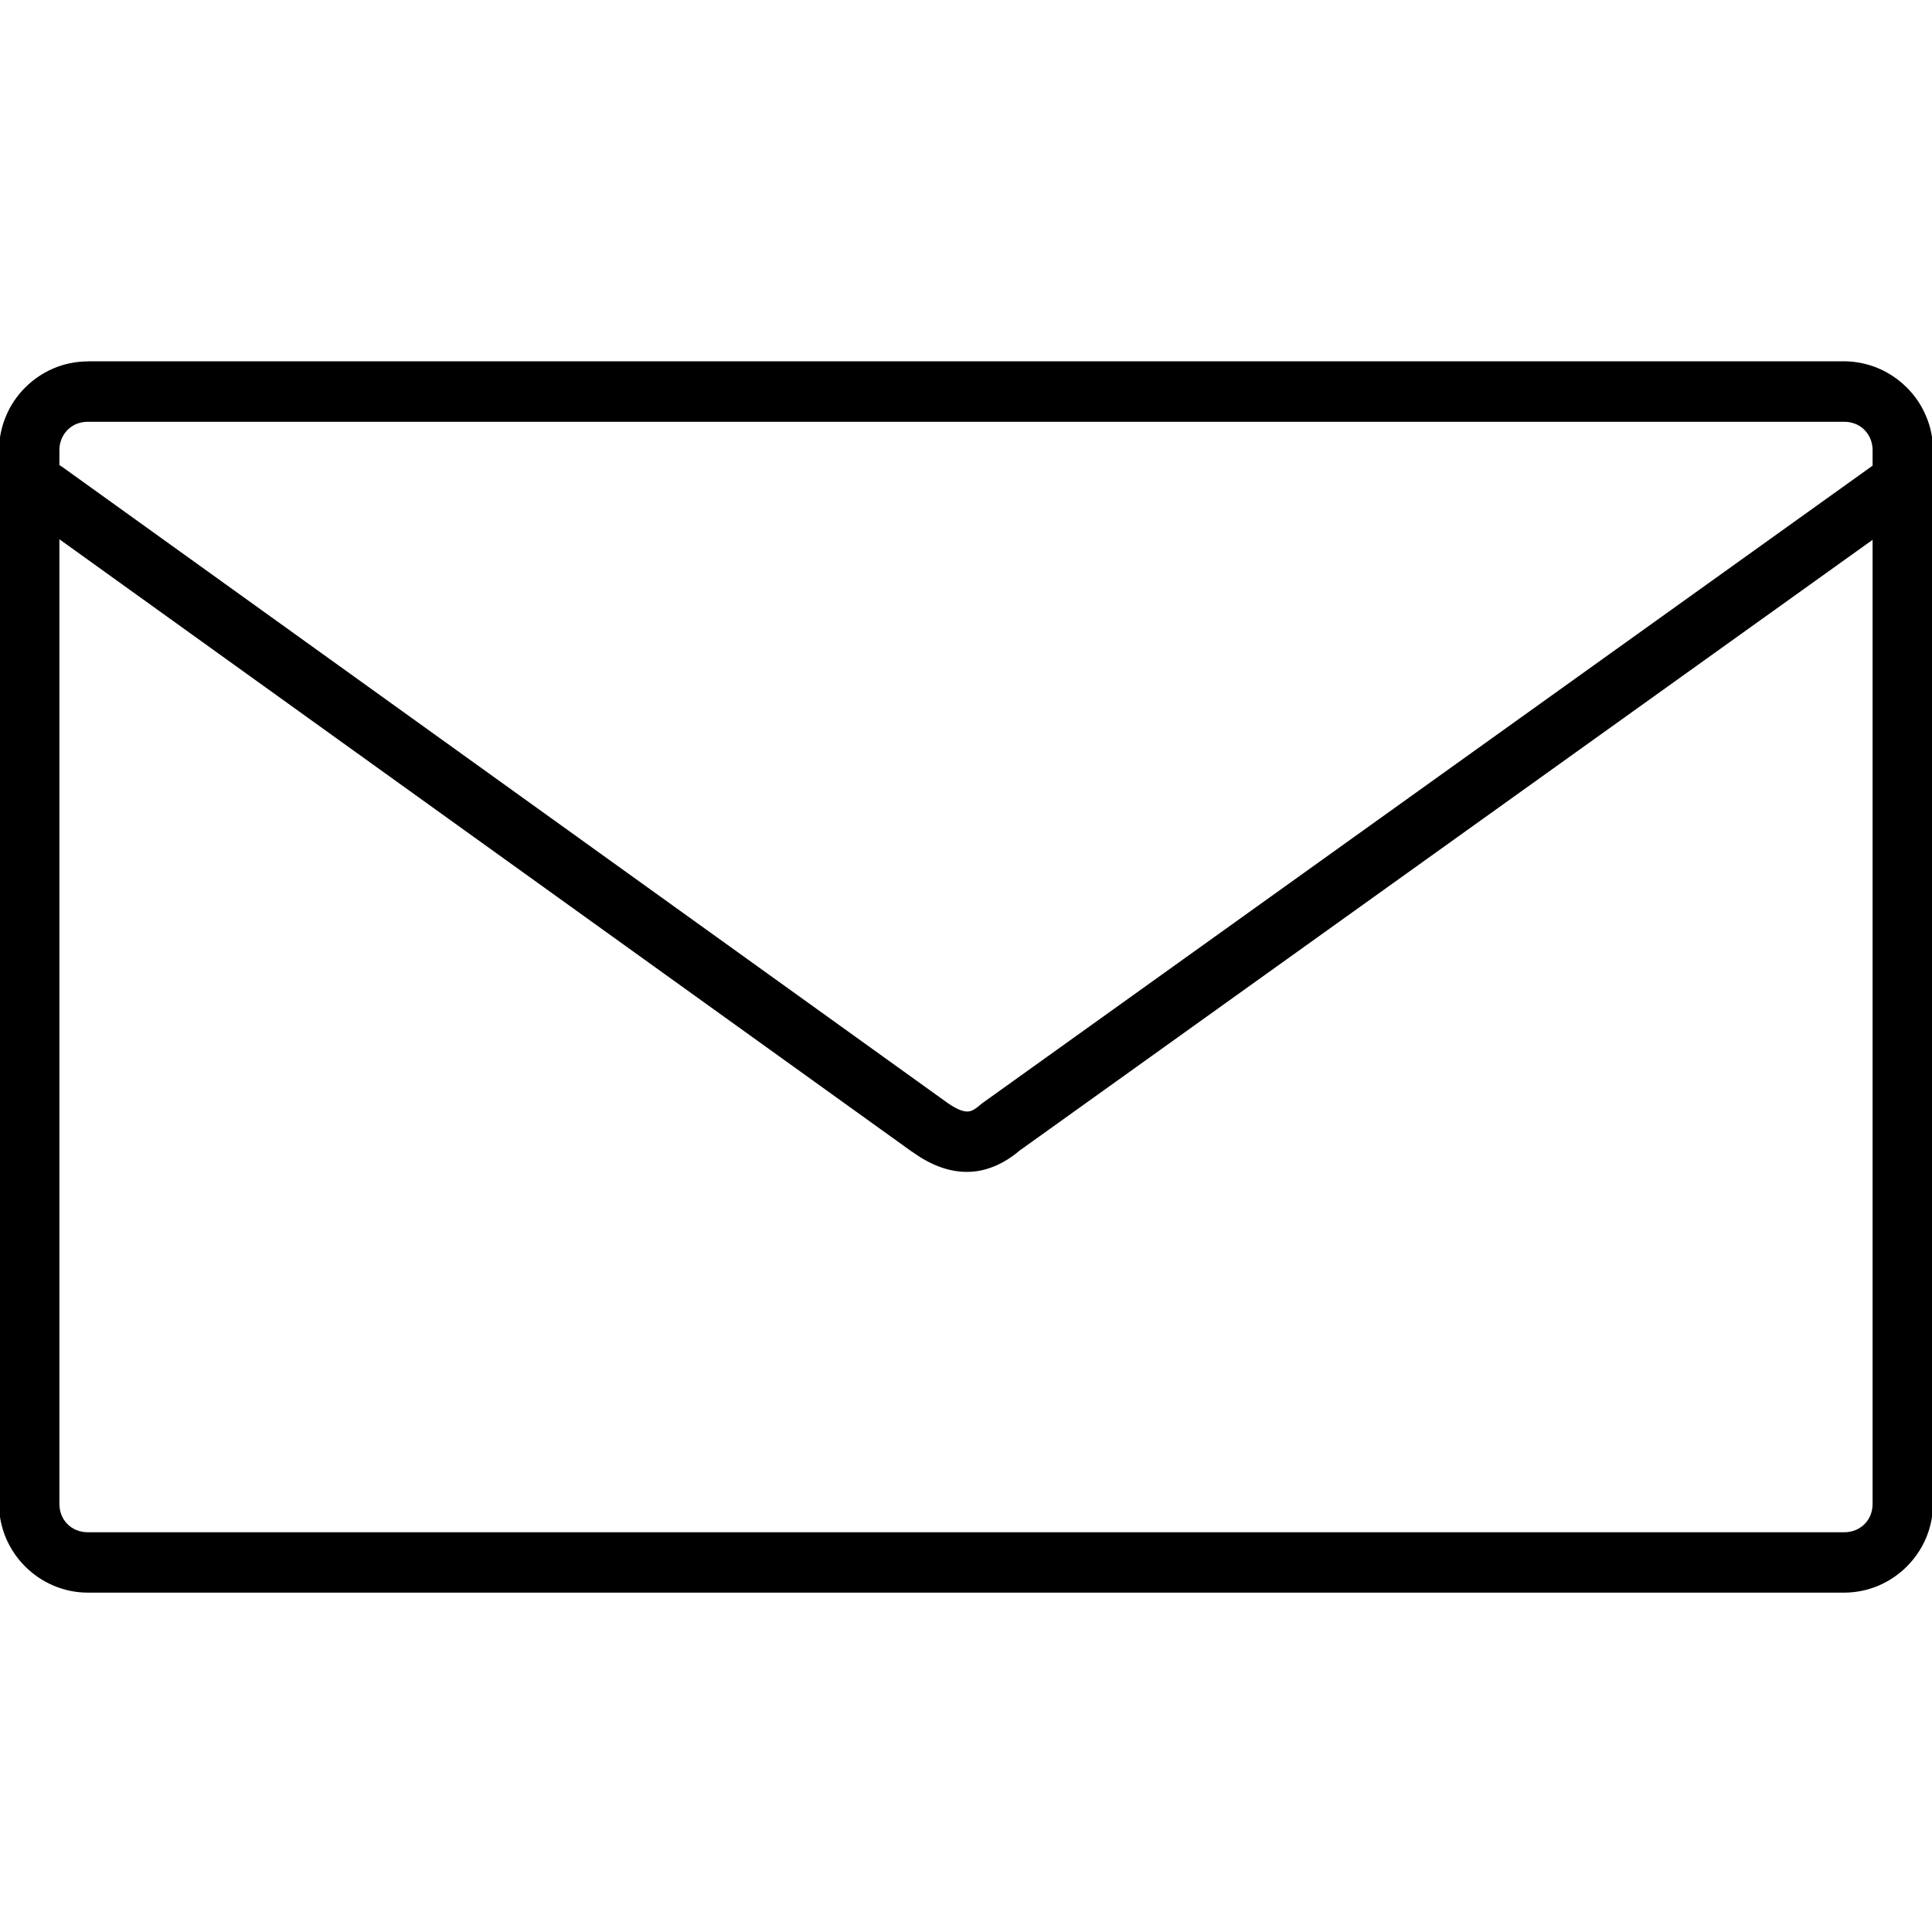
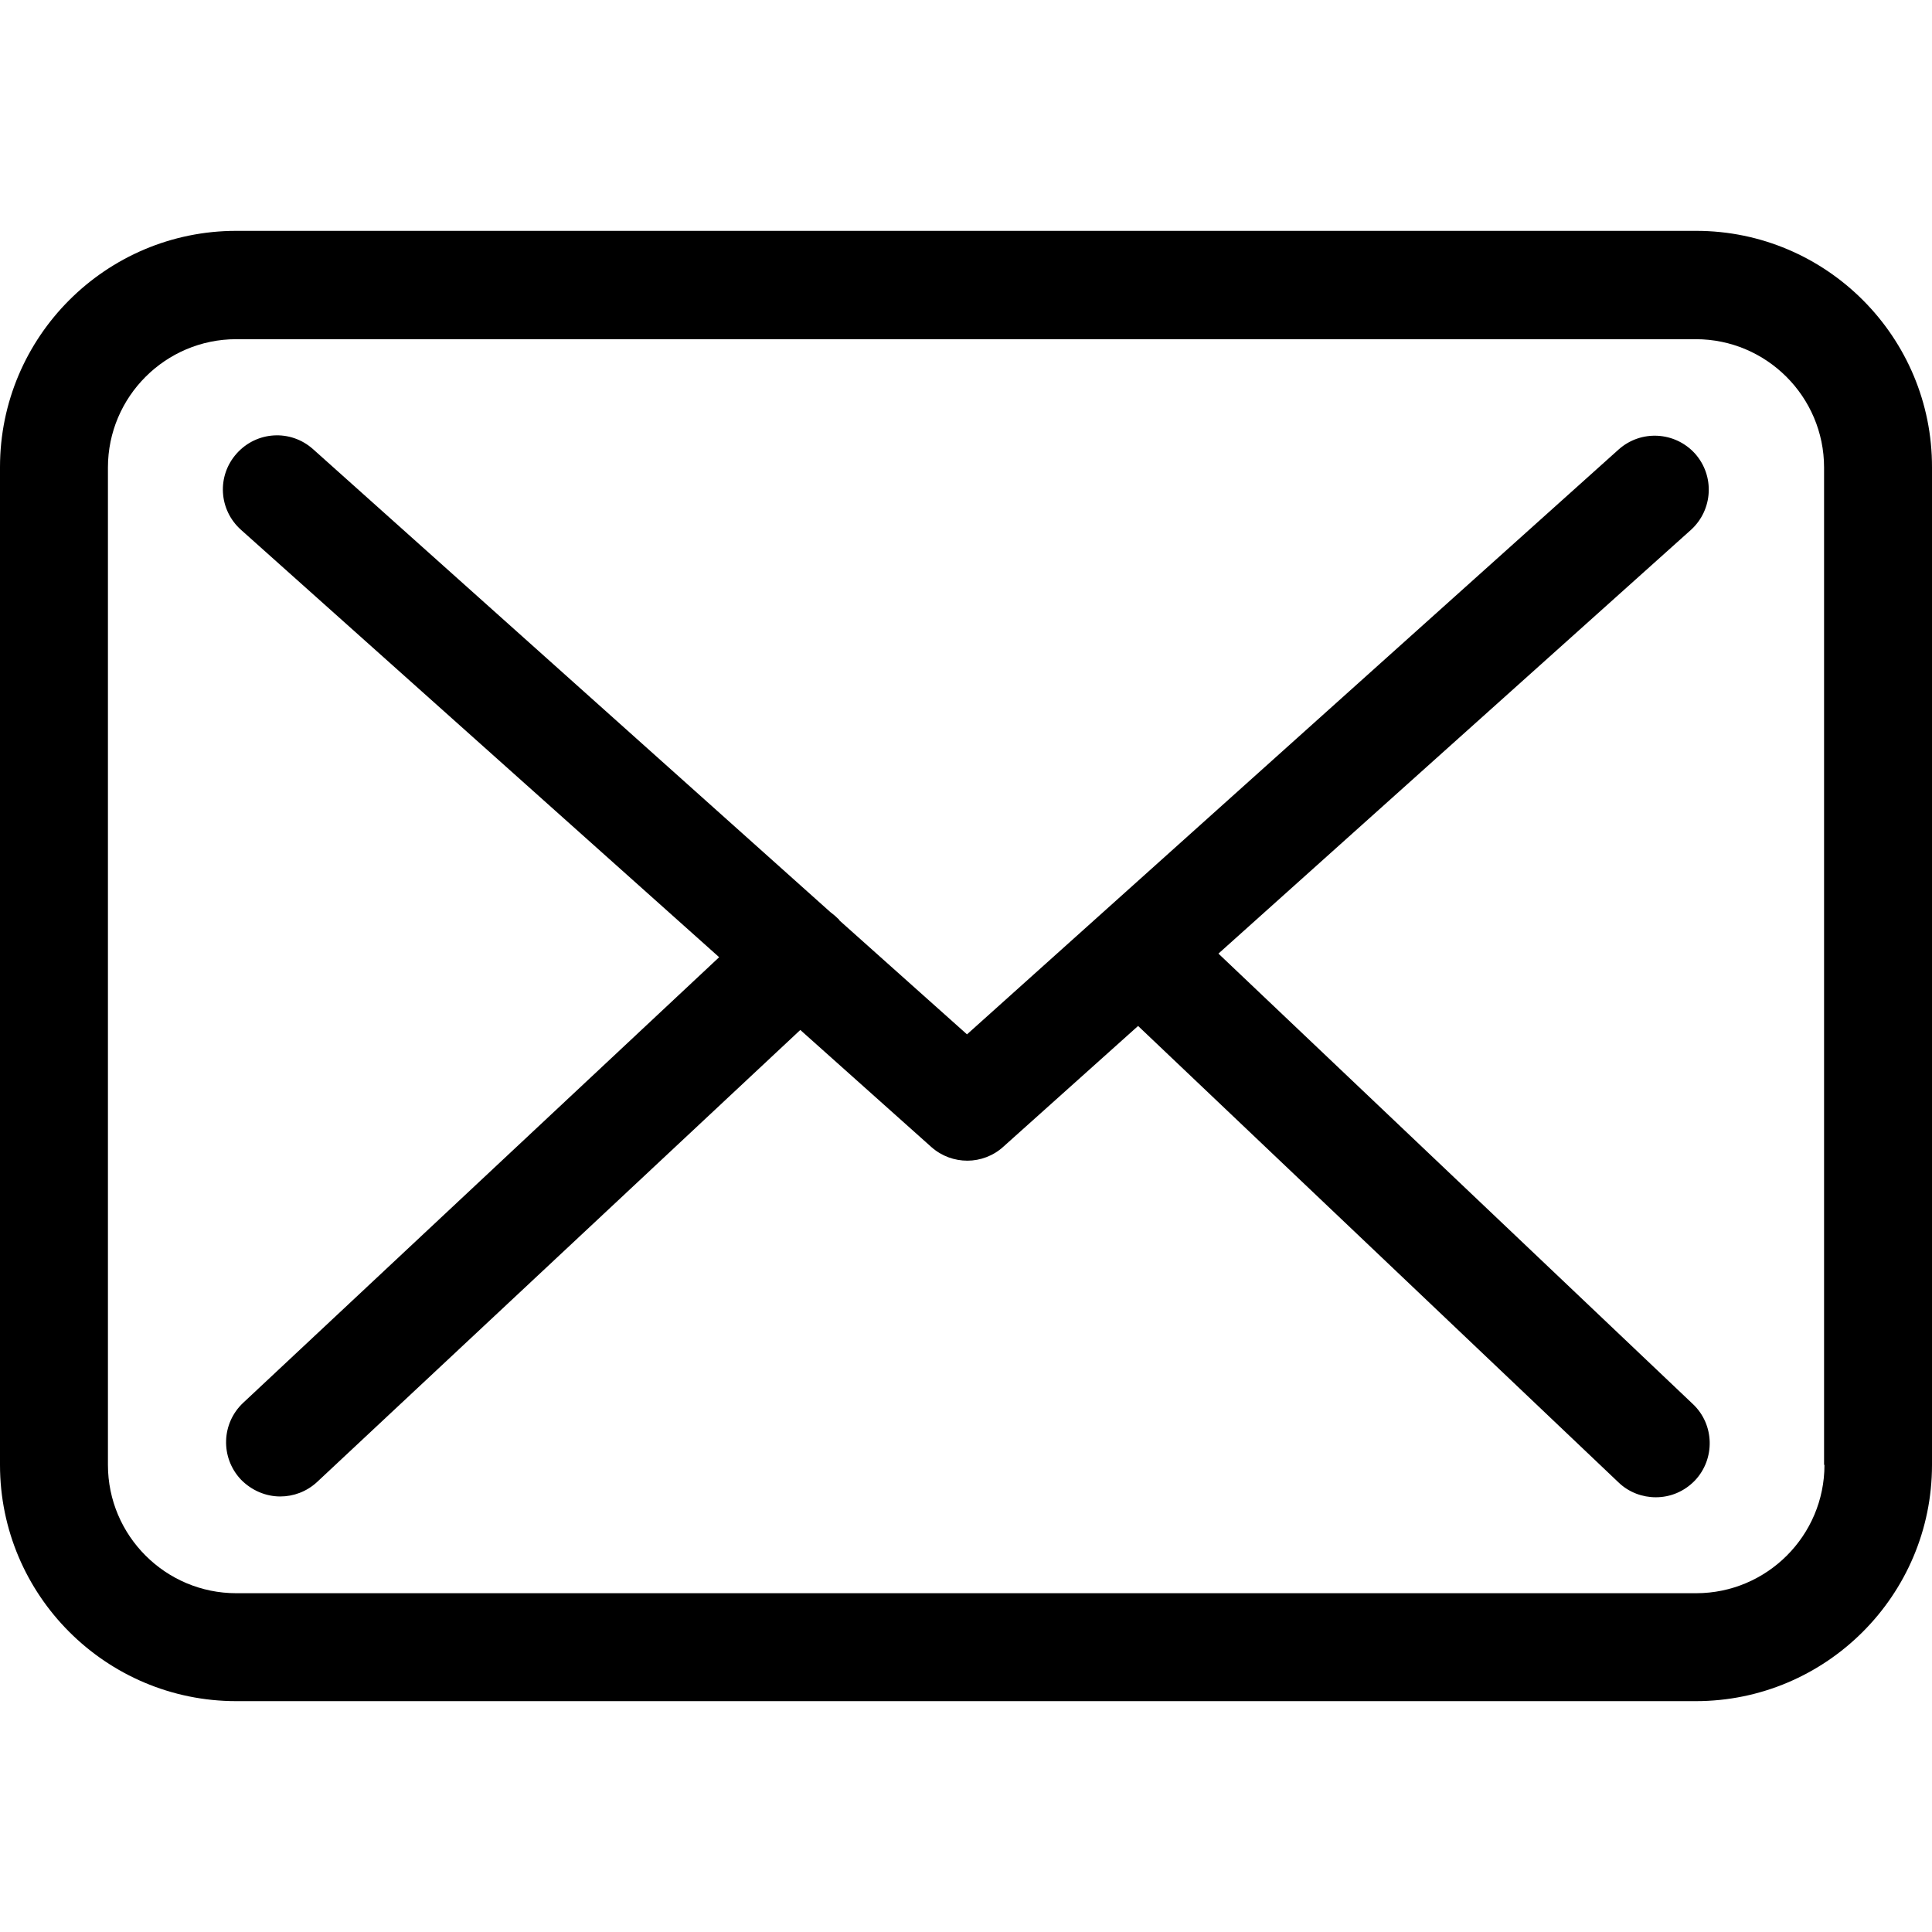
- <svg xmlns="http://www.w3.org/2000/svg" width="32px" height="32px" viewBox="0 0 32 32" id="svg2" version="1.1">
-   <defs id="defs4">
-     <pattern y="0" x="0" height="6" width="6" patternUnits="userSpaceOnUse" id="EMFhbasepattern" />
-     <pattern y="0" x="0" height="6" width="6" patternUnits="userSpaceOnUse" id="EMFhbasepattern-1" />
-   </defs>
-   <g id="layer1" transform="translate(0,-1020.362)">
-     <path style="color:#000000;font-style:normal;font-variant:normal;font-weight:normal;font-stretch:normal;font-size:medium;line-height:normal;font-family:sans-serif;text-indent:0;text-align:start;text-decoration:none;text-decoration-line:none;text-decoration-style:solid;text-decoration-color:#000000;letter-spacing:normal;word-spacing:normal;text-transform:none;direction:ltr;block-progression:tb;writing-mode:lr-tb;baseline-shift:baseline;text-anchor:start;white-space:normal;clip-rule:nonzero;display:inline;overflow:visible;visibility:visible;opacity:1;isolation:auto;mix-blend-mode:normal;color-interpolation:sRGB;color-interpolation-filters:linearRGB;solid-color:#000000;solid-opacity:1;fill:#000000;fill-opacity:1;fill-rule:nonzero;stroke:none;stroke-width:1;stroke-linecap:butt;stroke-linejoin:miter;stroke-miterlimit:4;stroke-dasharray:none;stroke-dashoffset:0;stroke-opacity:1;color-rendering:auto;image-rendering:auto;shape-rendering:auto;text-rendering:auto;enable-background:accumulate" d="M 1.455 5.984 L 1.455 5.986 C 1.052 5.986 0.685 6.151 0.418 6.418 C 0.284 6.551 0.176 6.709 0.102 6.885 C 0.027 7.06 -0.016 7.254 -0.016 7.455 L -0.016 8.238 L -0.016 24.91 C -0.016 25.716 0.65 26.379 1.455 26.379 L 30.545 26.379 C 31.35 26.379 32.016 25.716 32.016 24.91 L 32.016 8.225 L 32.016 7.453 C 32.016 7.352 32.006 7.255 31.986 7.16 C 31.967 7.065 31.936 6.972 31.898 6.885 C 31.824 6.709 31.716 6.551 31.582 6.418 C 31.382 6.218 31.126 6.075 30.84 6.016 C 30.745 5.996 30.646 5.984 30.545 5.984 L 1.455 5.984 z M 1.455 6.986 L 30.545 6.986 C 30.611 6.986 30.674 6.998 30.73 7.021 C 30.731 7.022 30.732 7.021 30.732 7.021 C 30.901 7.091 31.016 7.257 31.016 7.455 L 31.016 7.713 L 16.266 18.275 L 16.246 18.291 C 16.123 18.399 16.07 18.41 16.018 18.41 C 15.965 18.41 15.863 18.388 15.686 18.262 L 1.043 7.742 L 0.984 7.703 L 0.984 7.455 C 0.984 7.257 1.099 7.091 1.268 7.021 C 1.324 6.999 1.388 6.986 1.455 6.986 z M 0.984 8.932 L 15.102 19.074 L 15.104 19.074 C 15.384 19.276 15.689 19.412 16.021 19.41 C 16.354 19.41 16.662 19.255 16.904 19.043 L 16.867 19.072 L 31.016 8.941 L 31.016 24.91 C 31.016 25.179 30.814 25.379 30.545 25.379 L 1.455 25.379 C 1.186 25.379 0.984 25.179 0.984 24.91 L 0.984 8.932 z " transform="translate(0,1020.362)" id="rect21255-0" />
+ <svg xmlns="http://www.w3.org/2000/svg" version="1.1" id="Capa_1" x="0px" y="0px" viewBox="0 0 483.3 483.3" style="enable-background:new 0 0 483.3 483.3;" xml:space="preserve">
+   <g>
+     <g>
+       <path d="M424.3,57.75H59.1c-32.6,0-59.1,26.5-59.1,59.1v249.6c0,32.6,26.5,59.1,59.1,59.1h365.1c32.6,0,59.1-26.5,59.1-59.1    v-249.5C483.4,84.35,456.9,57.75,424.3,57.75z M456.4,366.45c0,17.7-14.4,32.1-32.1,32.1H59.1c-17.7,0-32.1-14.4-32.1-32.1v-249.5    c0-17.7,14.4-32.1,32.1-32.1h365.1c17.7,0,32.1,14.4,32.1,32.1v249.5H456.4z" />
+       <path d="M304.8,238.55l118.2-106c5.5-5,6-13.5,1-19.1c-5-5.5-13.5-6-19.1-1l-163,146.3l-31.8-28.4c-0.1-0.1-0.2-0.2-0.2-0.3    c-0.7-0.7-1.4-1.3-2.2-1.9L78.3,112.35c-5.6-5-14.1-4.5-19.1,1.1c-5,5.6-4.5,14.1,1.1,19.1l119.6,106.9L60.8,350.95    c-5.4,5.1-5.7,13.6-0.6,19.1c2.7,2.8,6.3,4.3,9.9,4.3c3.3,0,6.6-1.2,9.2-3.6l120.9-113.1l32.8,29.3c2.6,2.3,5.8,3.4,9,3.4    c3.2,0,6.5-1.2,9-3.5l33.7-30.2l120.2,114.2c2.6,2.5,6,3.7,9.3,3.7c3.6,0,7.1-1.4,9.8-4.2c5.1-5.4,4.9-14-0.5-19.1L304.8,238.55z" />
+     </g>
  </g>
+   <g>
+ </g>
+   <g>
+ </g>
+   <g>
+ </g>
+   <g>
+ </g>
+   <g>
+ </g>
+   <g>
+ </g>
+   <g>
+ </g>
+   <g>
+ </g>
+   <g>
+ </g>
+   <g>
+ </g>
+   <g>
+ </g>
+   <g>
+ </g>
+   <g>
+ </g>
+   <g>
+ </g>
+   <g>
+ </g>
</svg>
